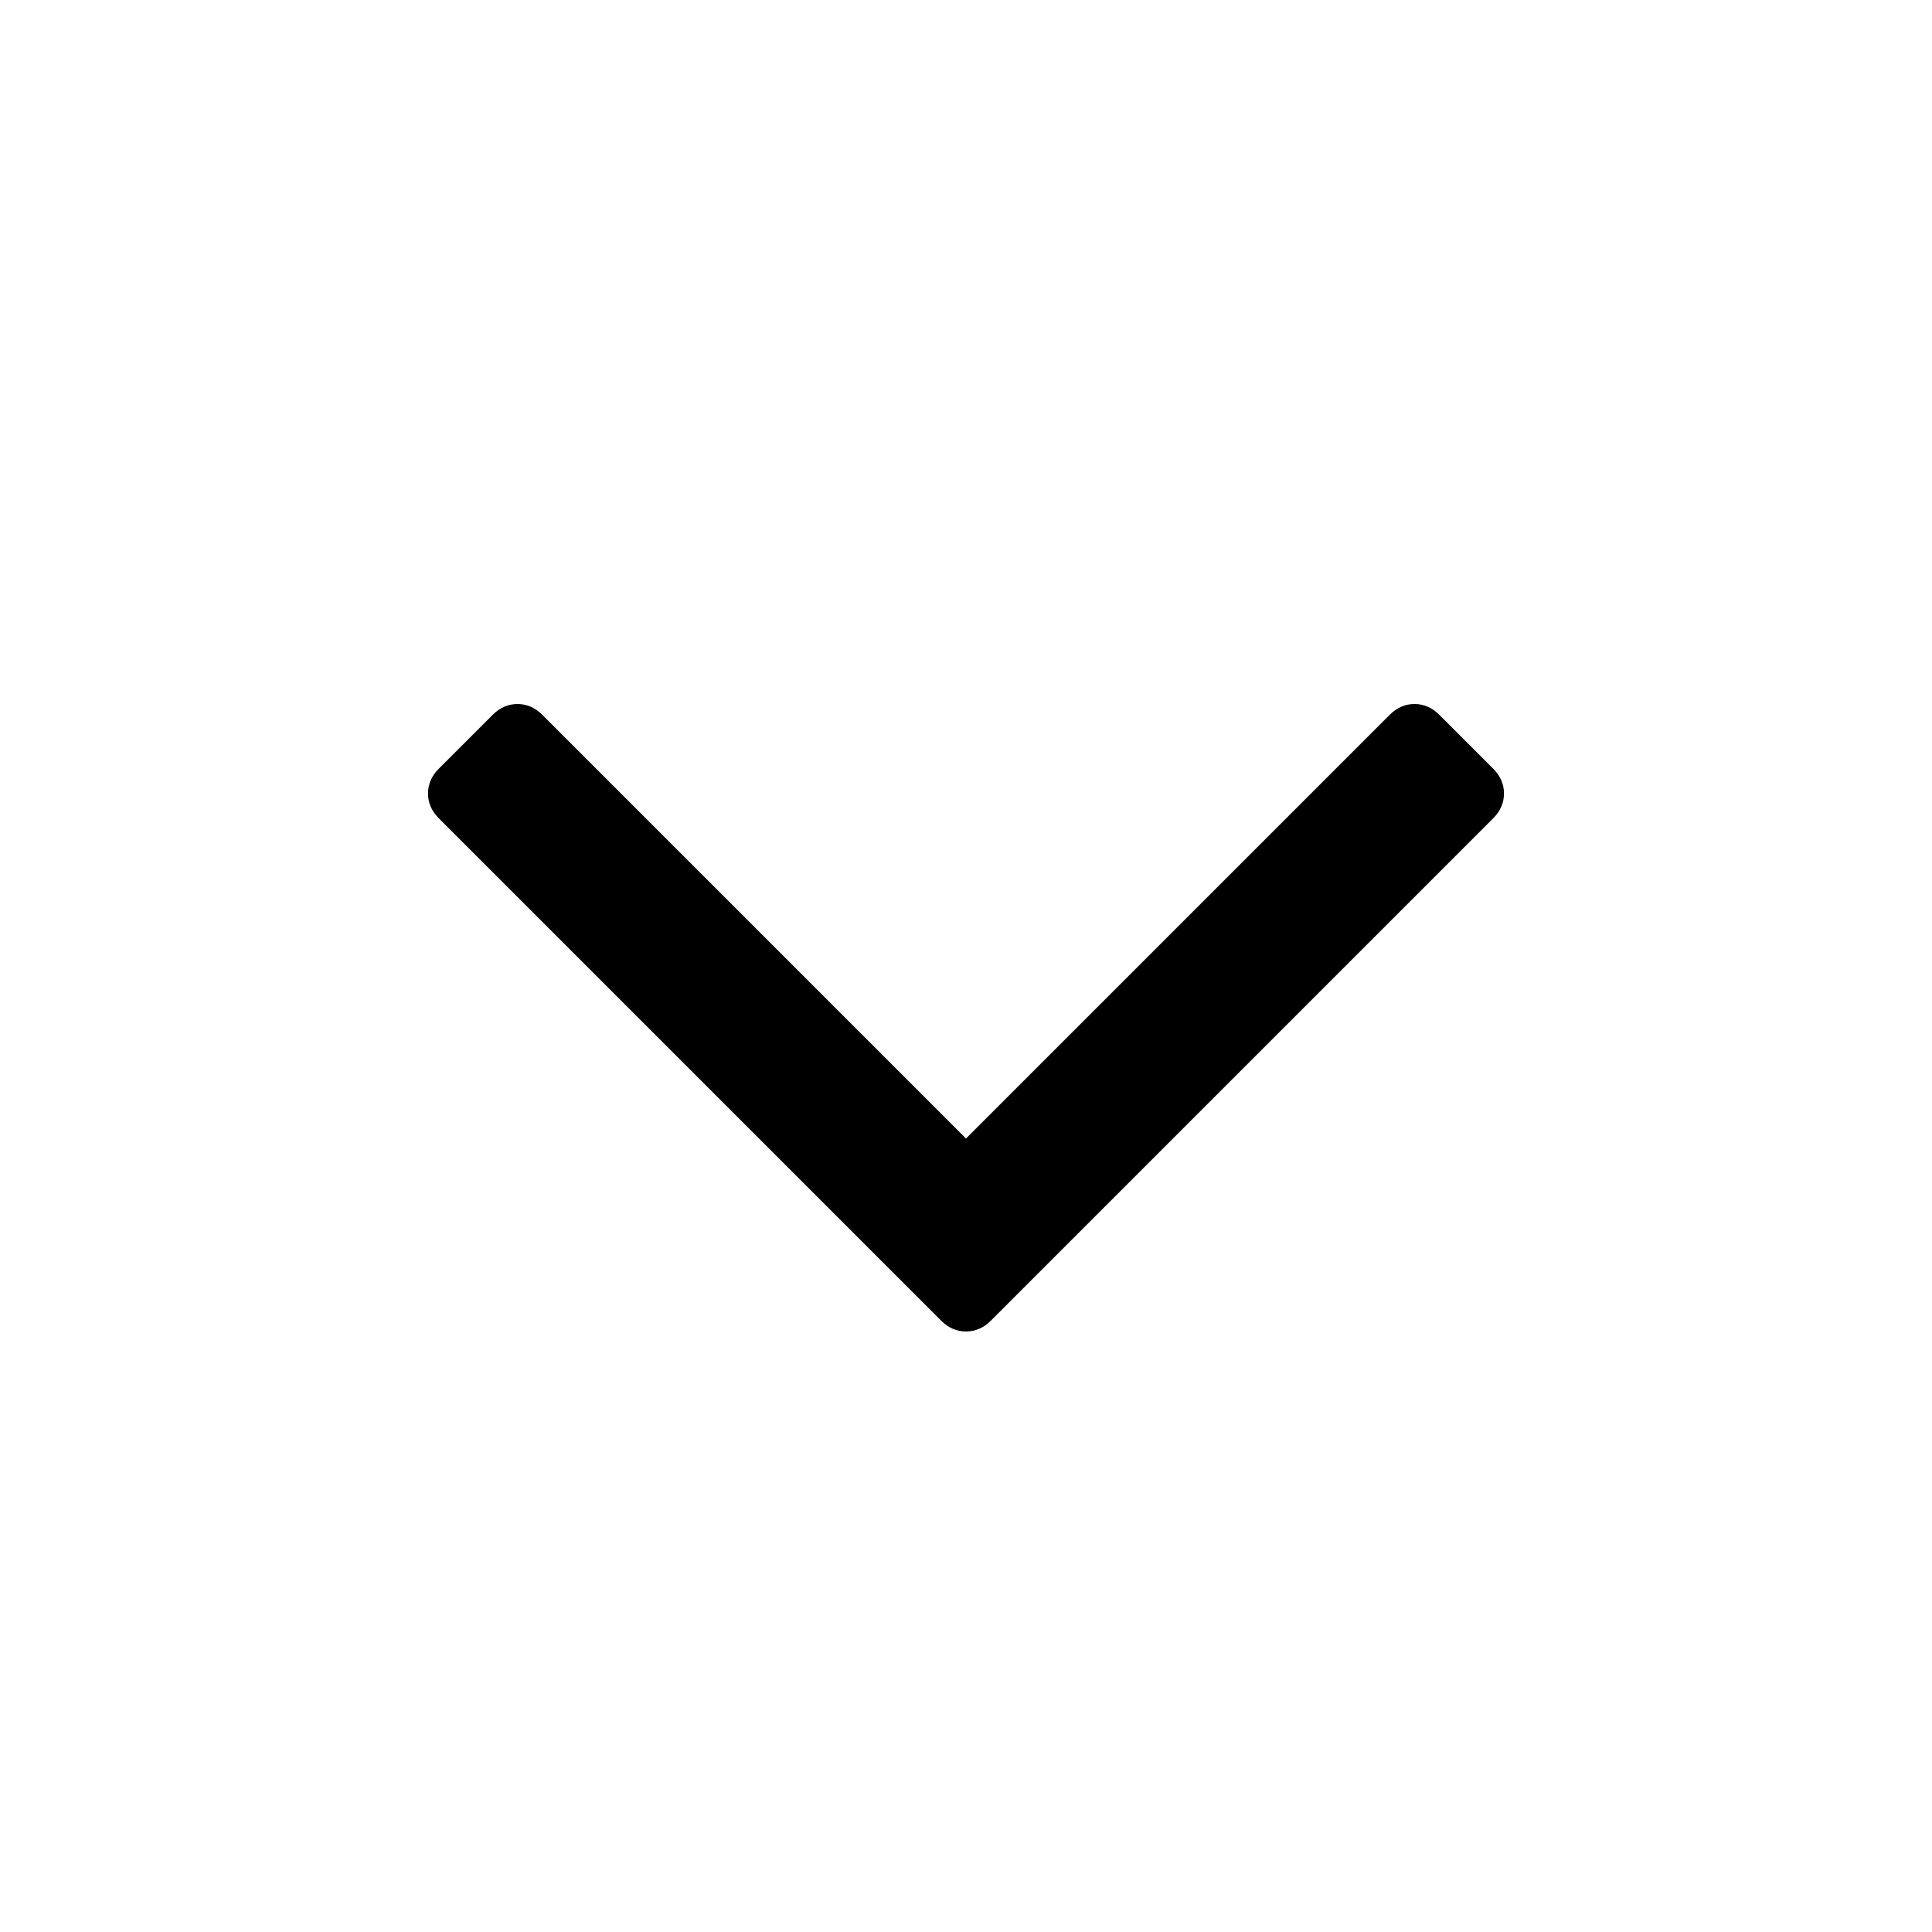
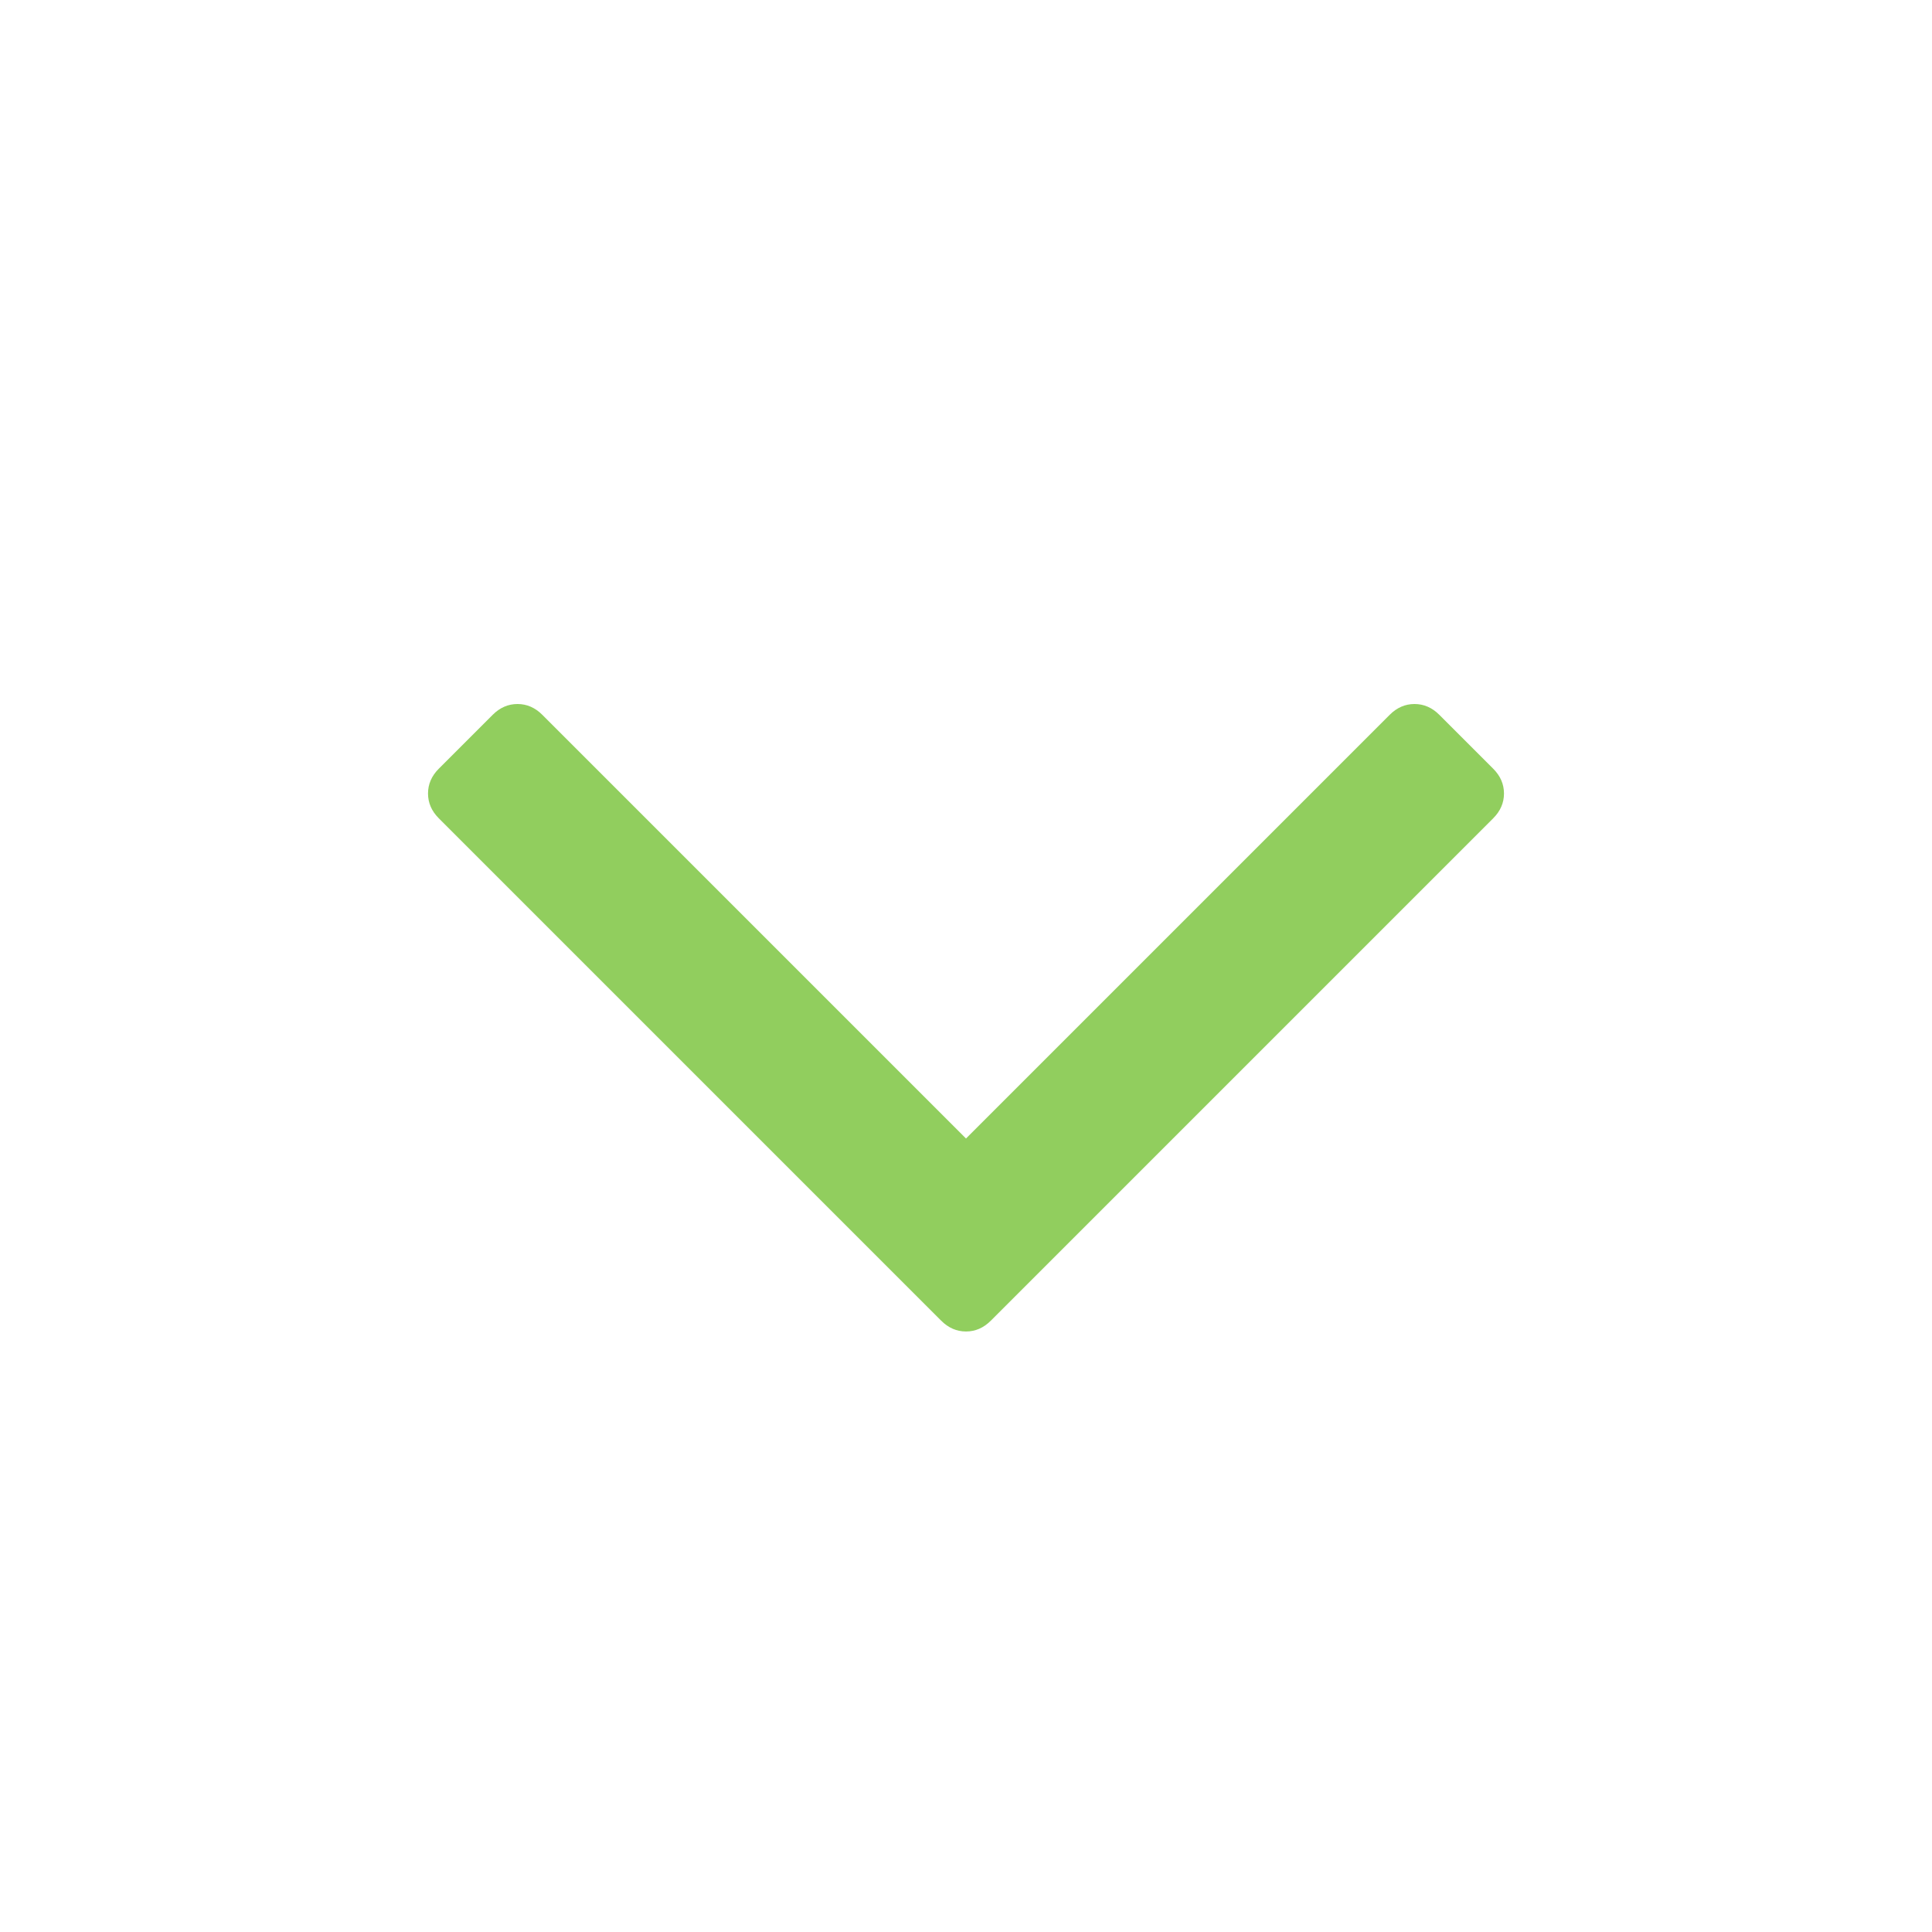
<svg xmlns="http://www.w3.org/2000/svg" width="1792" height="1792" viewBox="0 0 1792 1792">
-   <path d="M1395 736q0 13-10 23l-466 466q-10 10-23 10t-23-10l-466-466q-10-10-10-23t10-23l50-50q10-10 23-10t23 10l393 393 393-393q10-10 23-10t23 10l50 50q10 10 10 23z" />
+   <path d="M1395 736q0 13-10 23l-466 466q-10 10-23 10t-23-10l-466-466q-10-10-10-23t10-23l50-50q10-10 23-10t23 10l393 393 393-393q10-10 23-10t23 10l50 50q10 10 10 23z" fill="#91ce5e" />
</svg>
